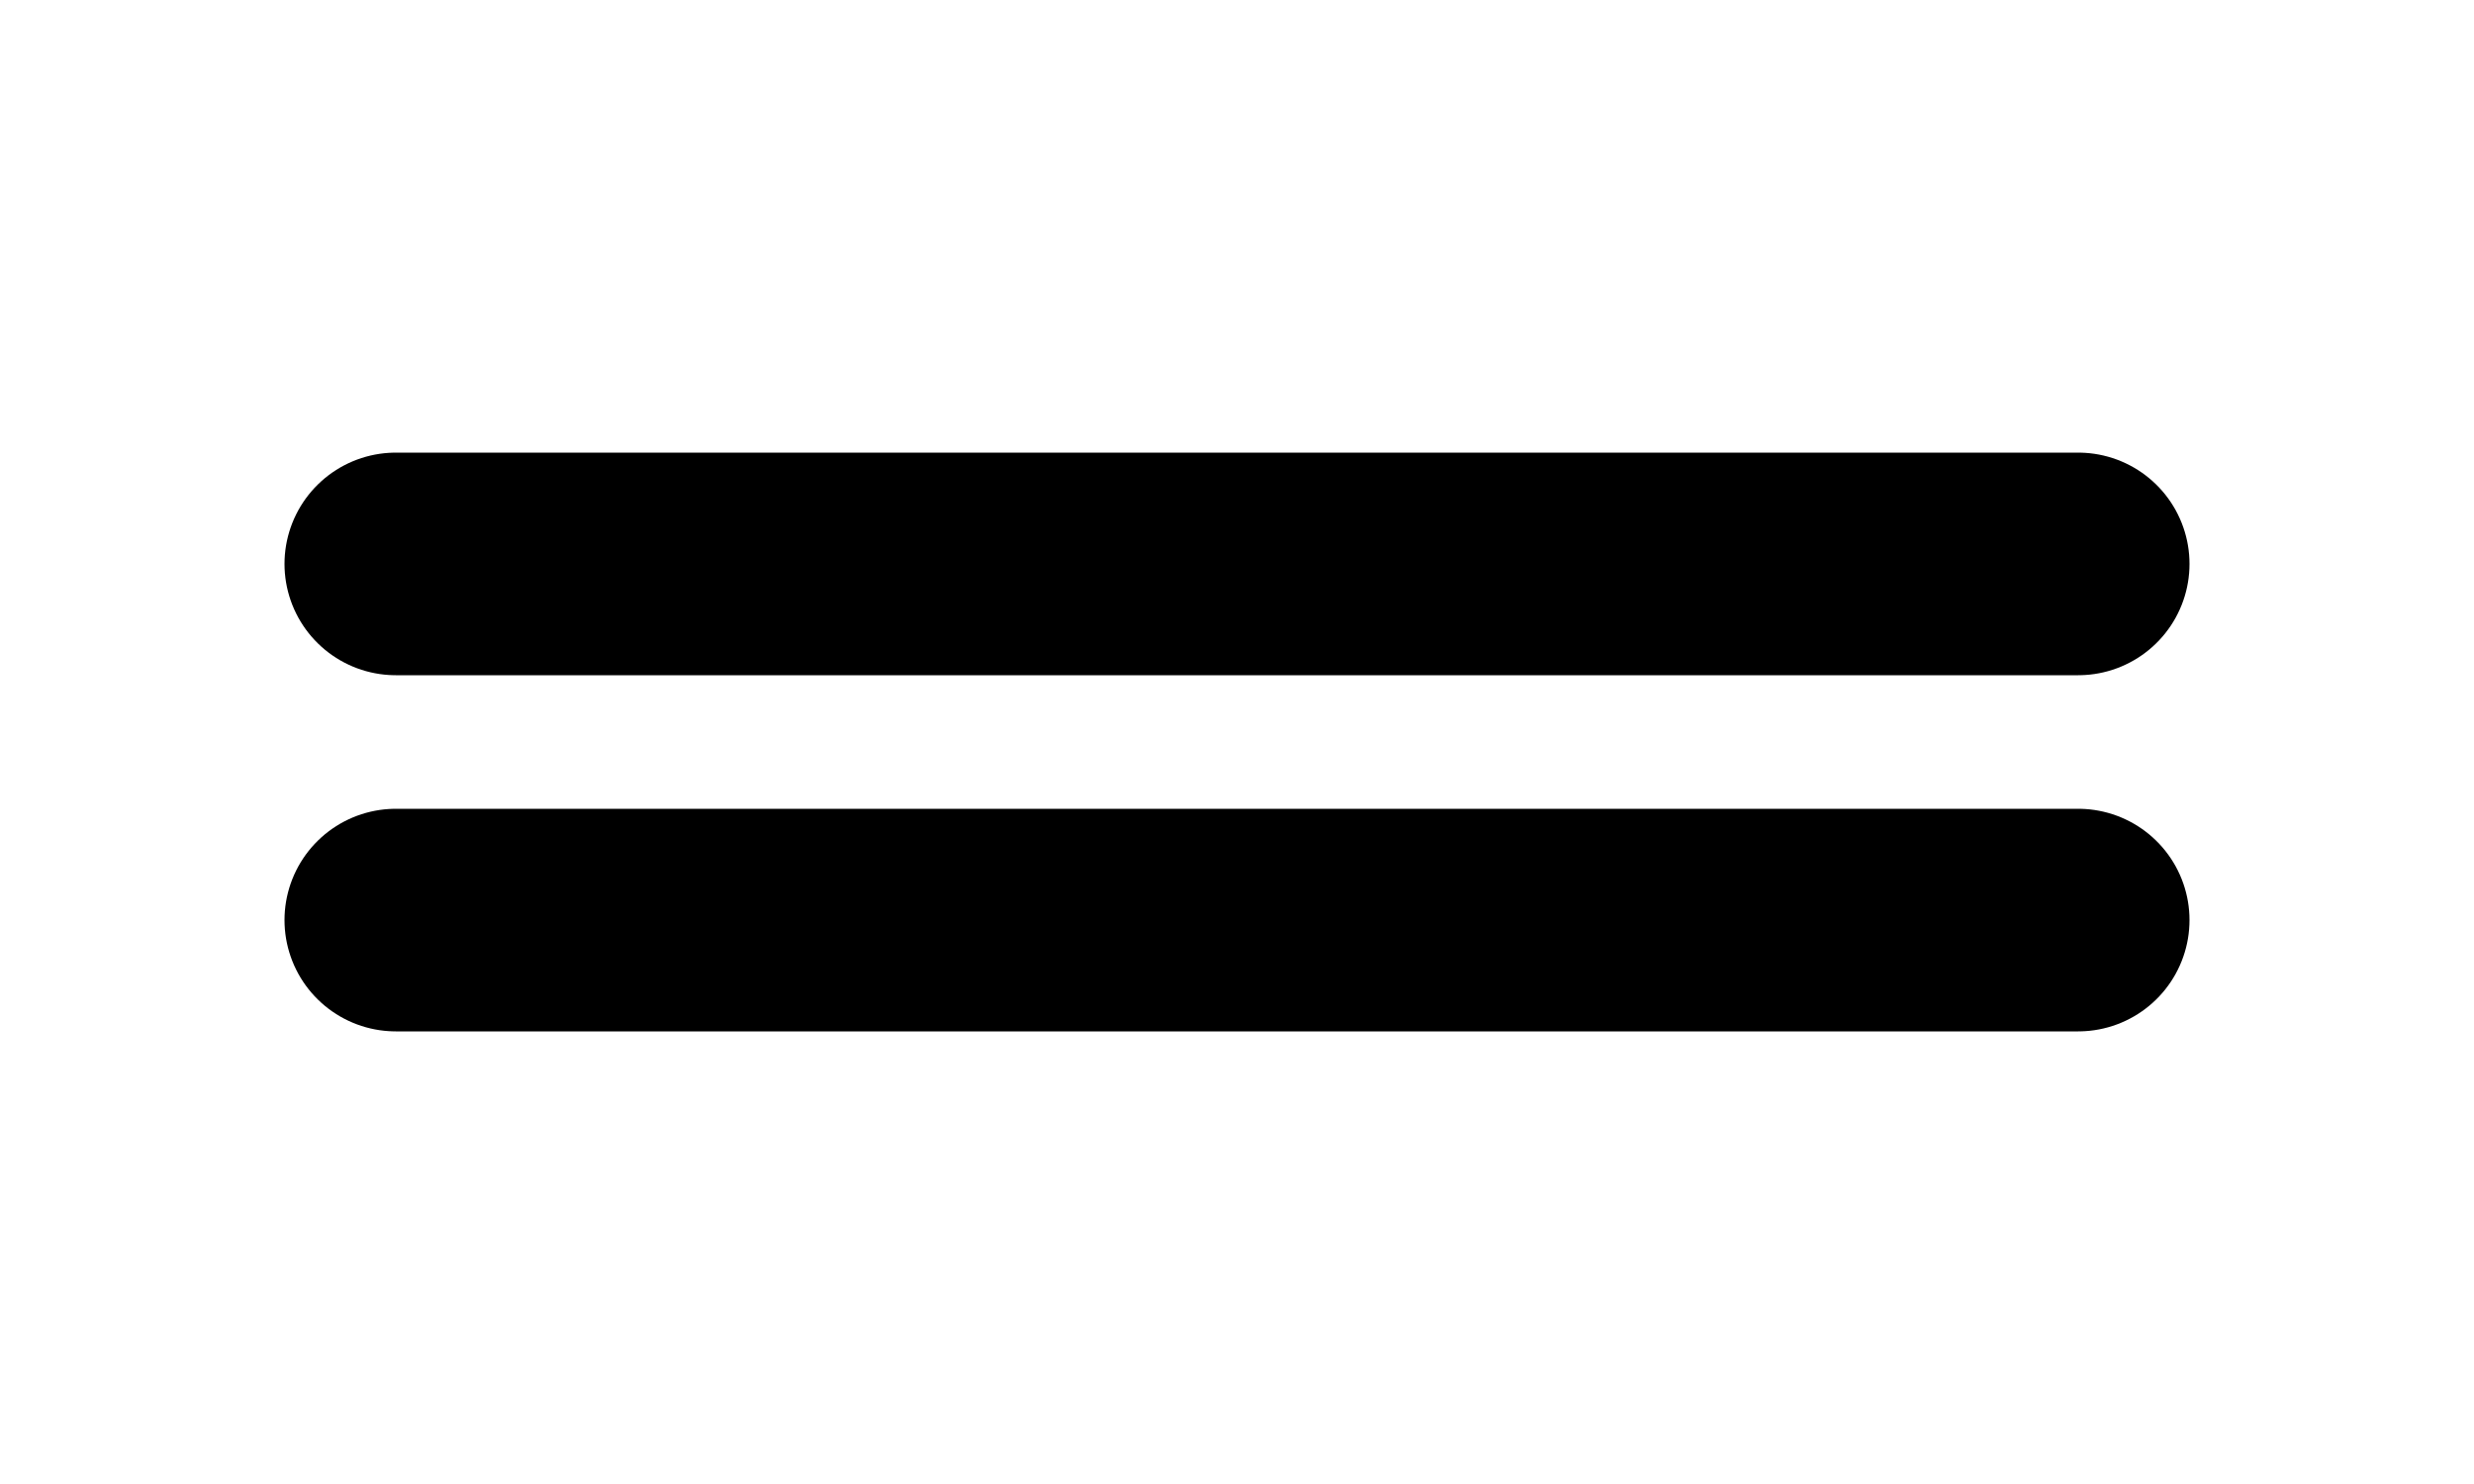
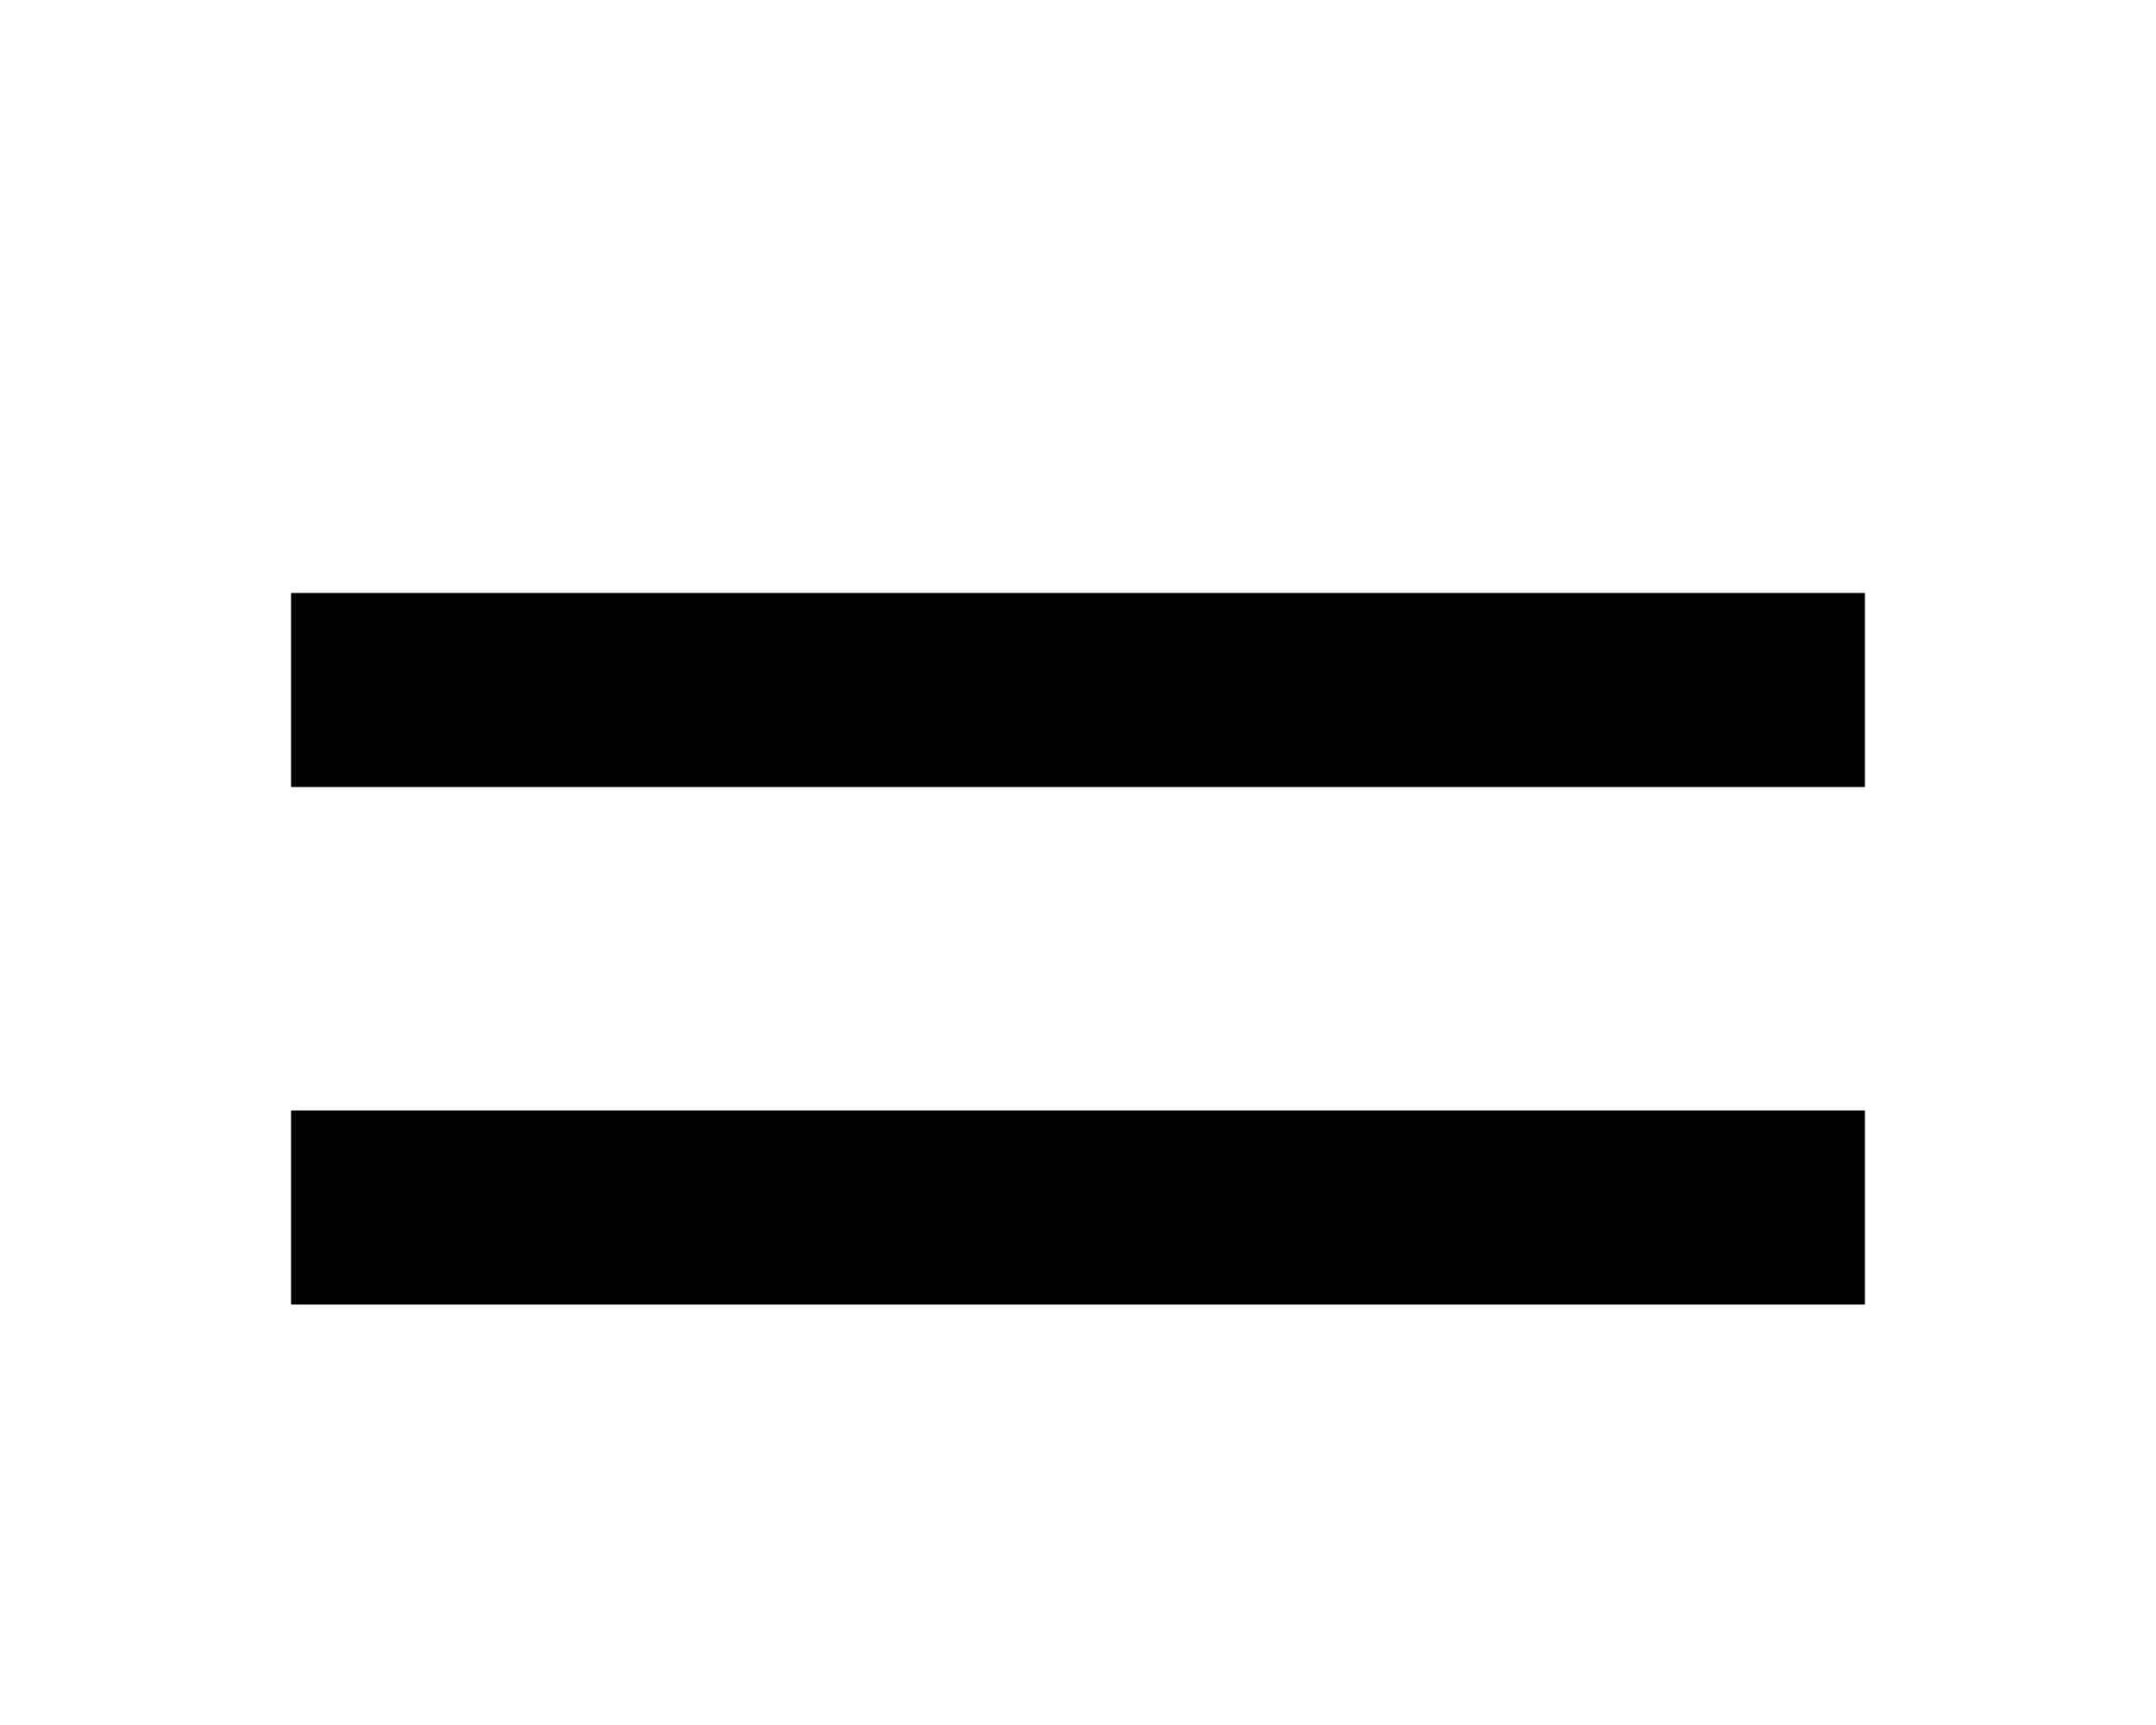
- <svg xmlns="http://www.w3.org/2000/svg" viewBox="0 0 100 60.0" fill="none" stroke="currentColor" stroke-width="9" stroke-linecap="round" stroke-linejoin="round">
-   <path d="M 16 22.8 L 84 22.8" />
-   <path d="M 16 37.2 L 84 37.2" />
+ <svg xmlns="http://www.w3.org/2000/svg" viewBox="0 0 100 80.0" fill="none" stroke="currentColor" stroke-width="9" stroke-linecap="square" stroke-linejoin="miter">
+   <path d="M 18 32 L 82 32" />
+   <path d="M 18 56 L 82 56" />
</svg>
